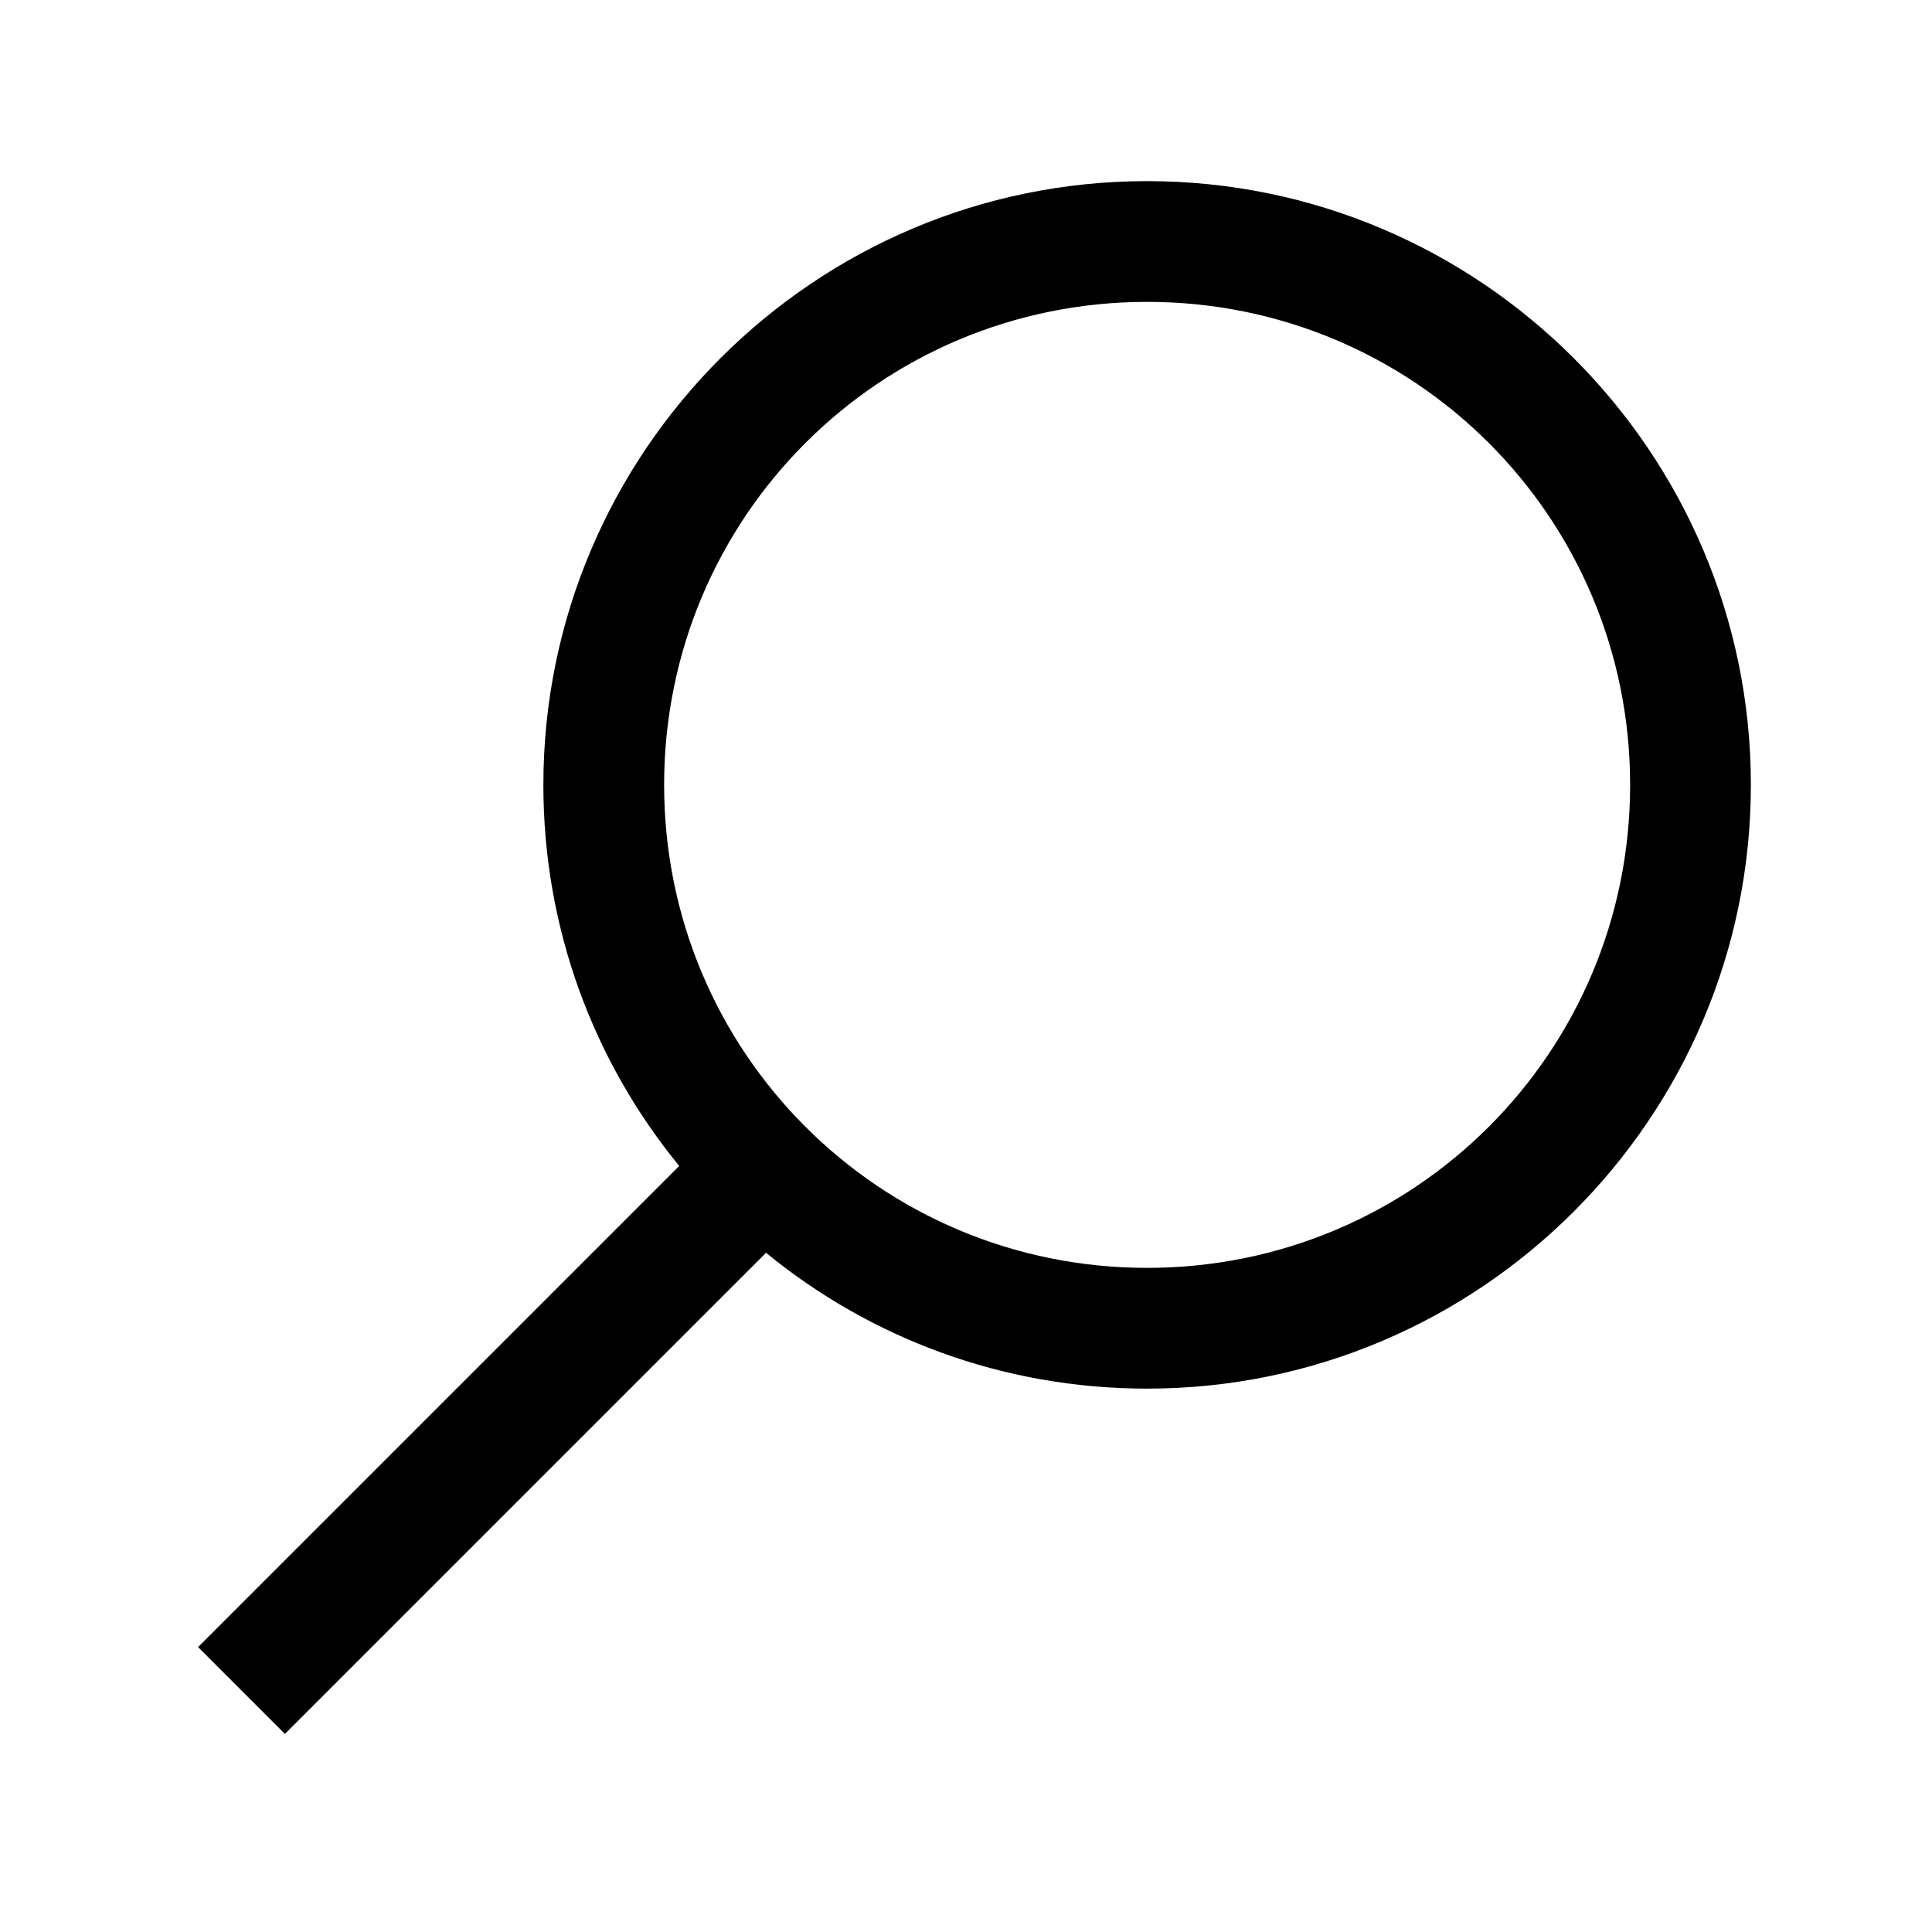
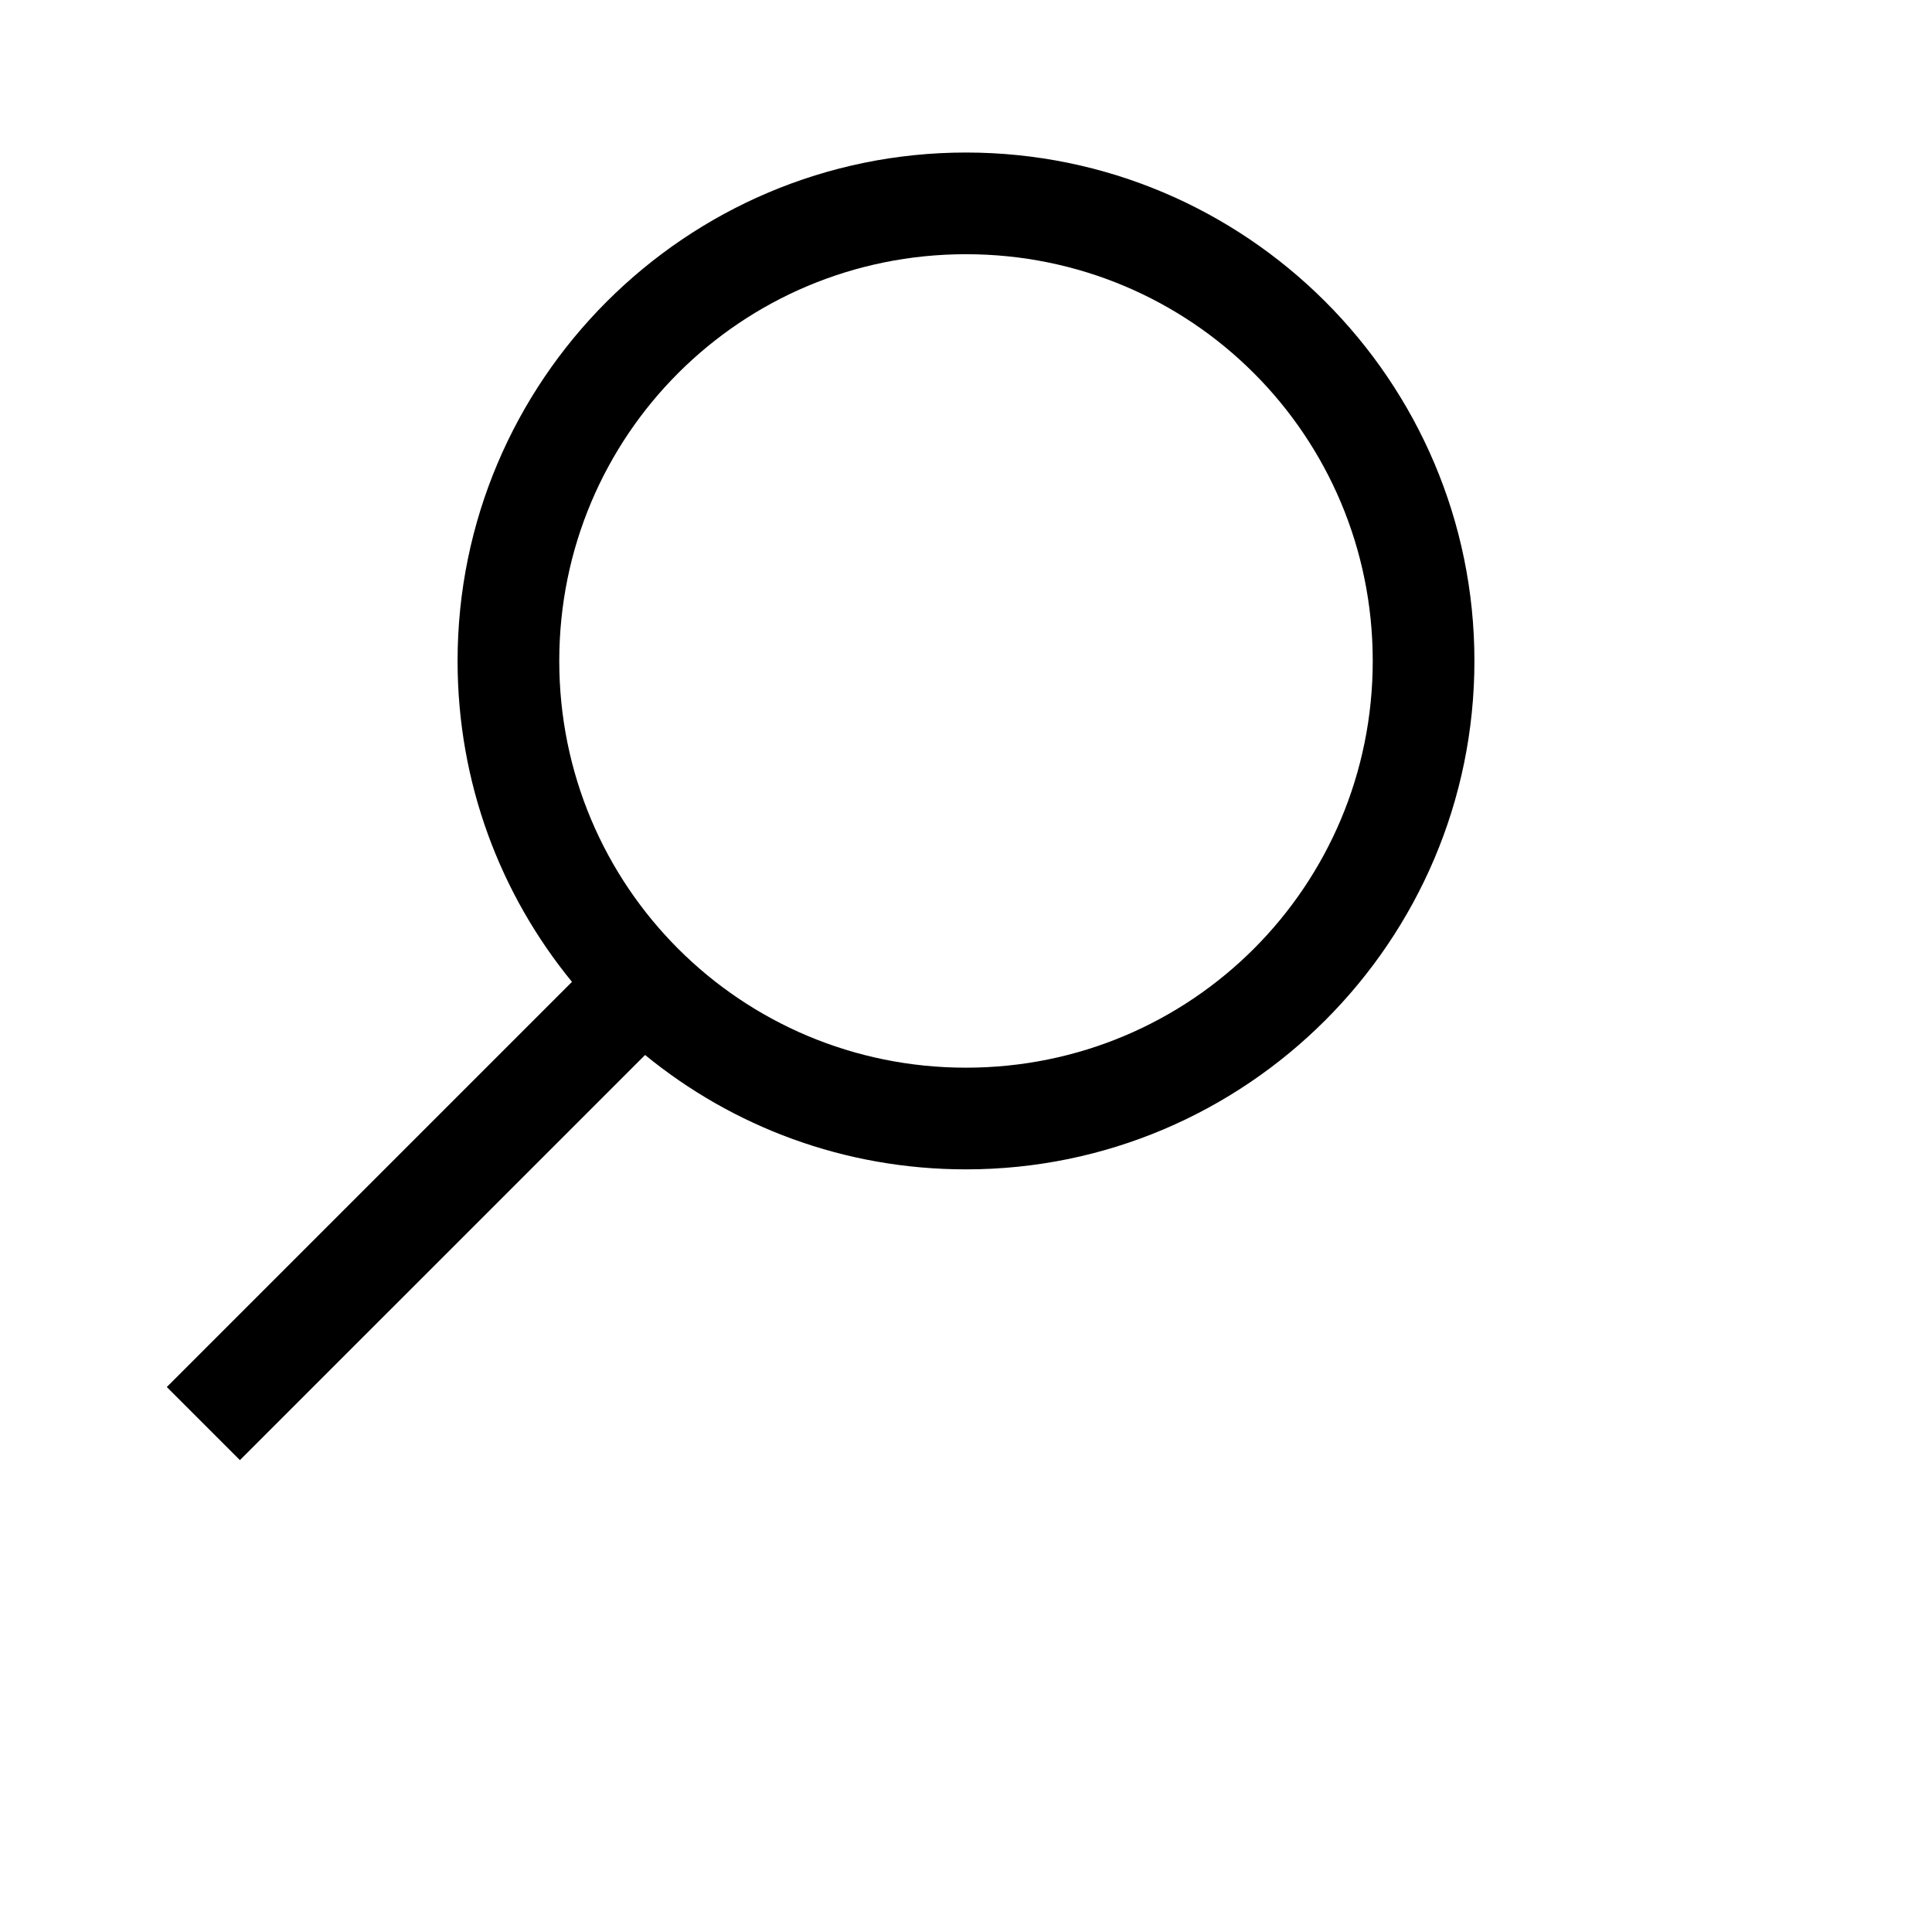
- <svg xmlns="http://www.w3.org/2000/svg" viewBox="0 0 32 32" width="32px" height="32px">
+ <svg xmlns="http://www.w3.org/2000/svg" className="fill-slate-400 cursor-pointer" viewBox="0 0 38 38" width="32px" height="32px">
  <path d="M 19 3 C 13.488 3 9 7.488 9 13 C 9 15.395 9.84 17.59 11.25 19.312 L 3.281 27.281 L 4.719 28.719 L 12.688 20.75 C 14.41 22.16 16.605 23 19 23 C 24.512 23 29 18.512 29 13 C 29 7.488 24.512 3 19 3 Z M 19 5 C 23.43 5 27 8.57 27 13 C 27 17.43 23.43 21 19 21 C 14.57 21 11 17.43 11 13 C 11 8.57 14.57 5 19 5 Z" />
</svg>
